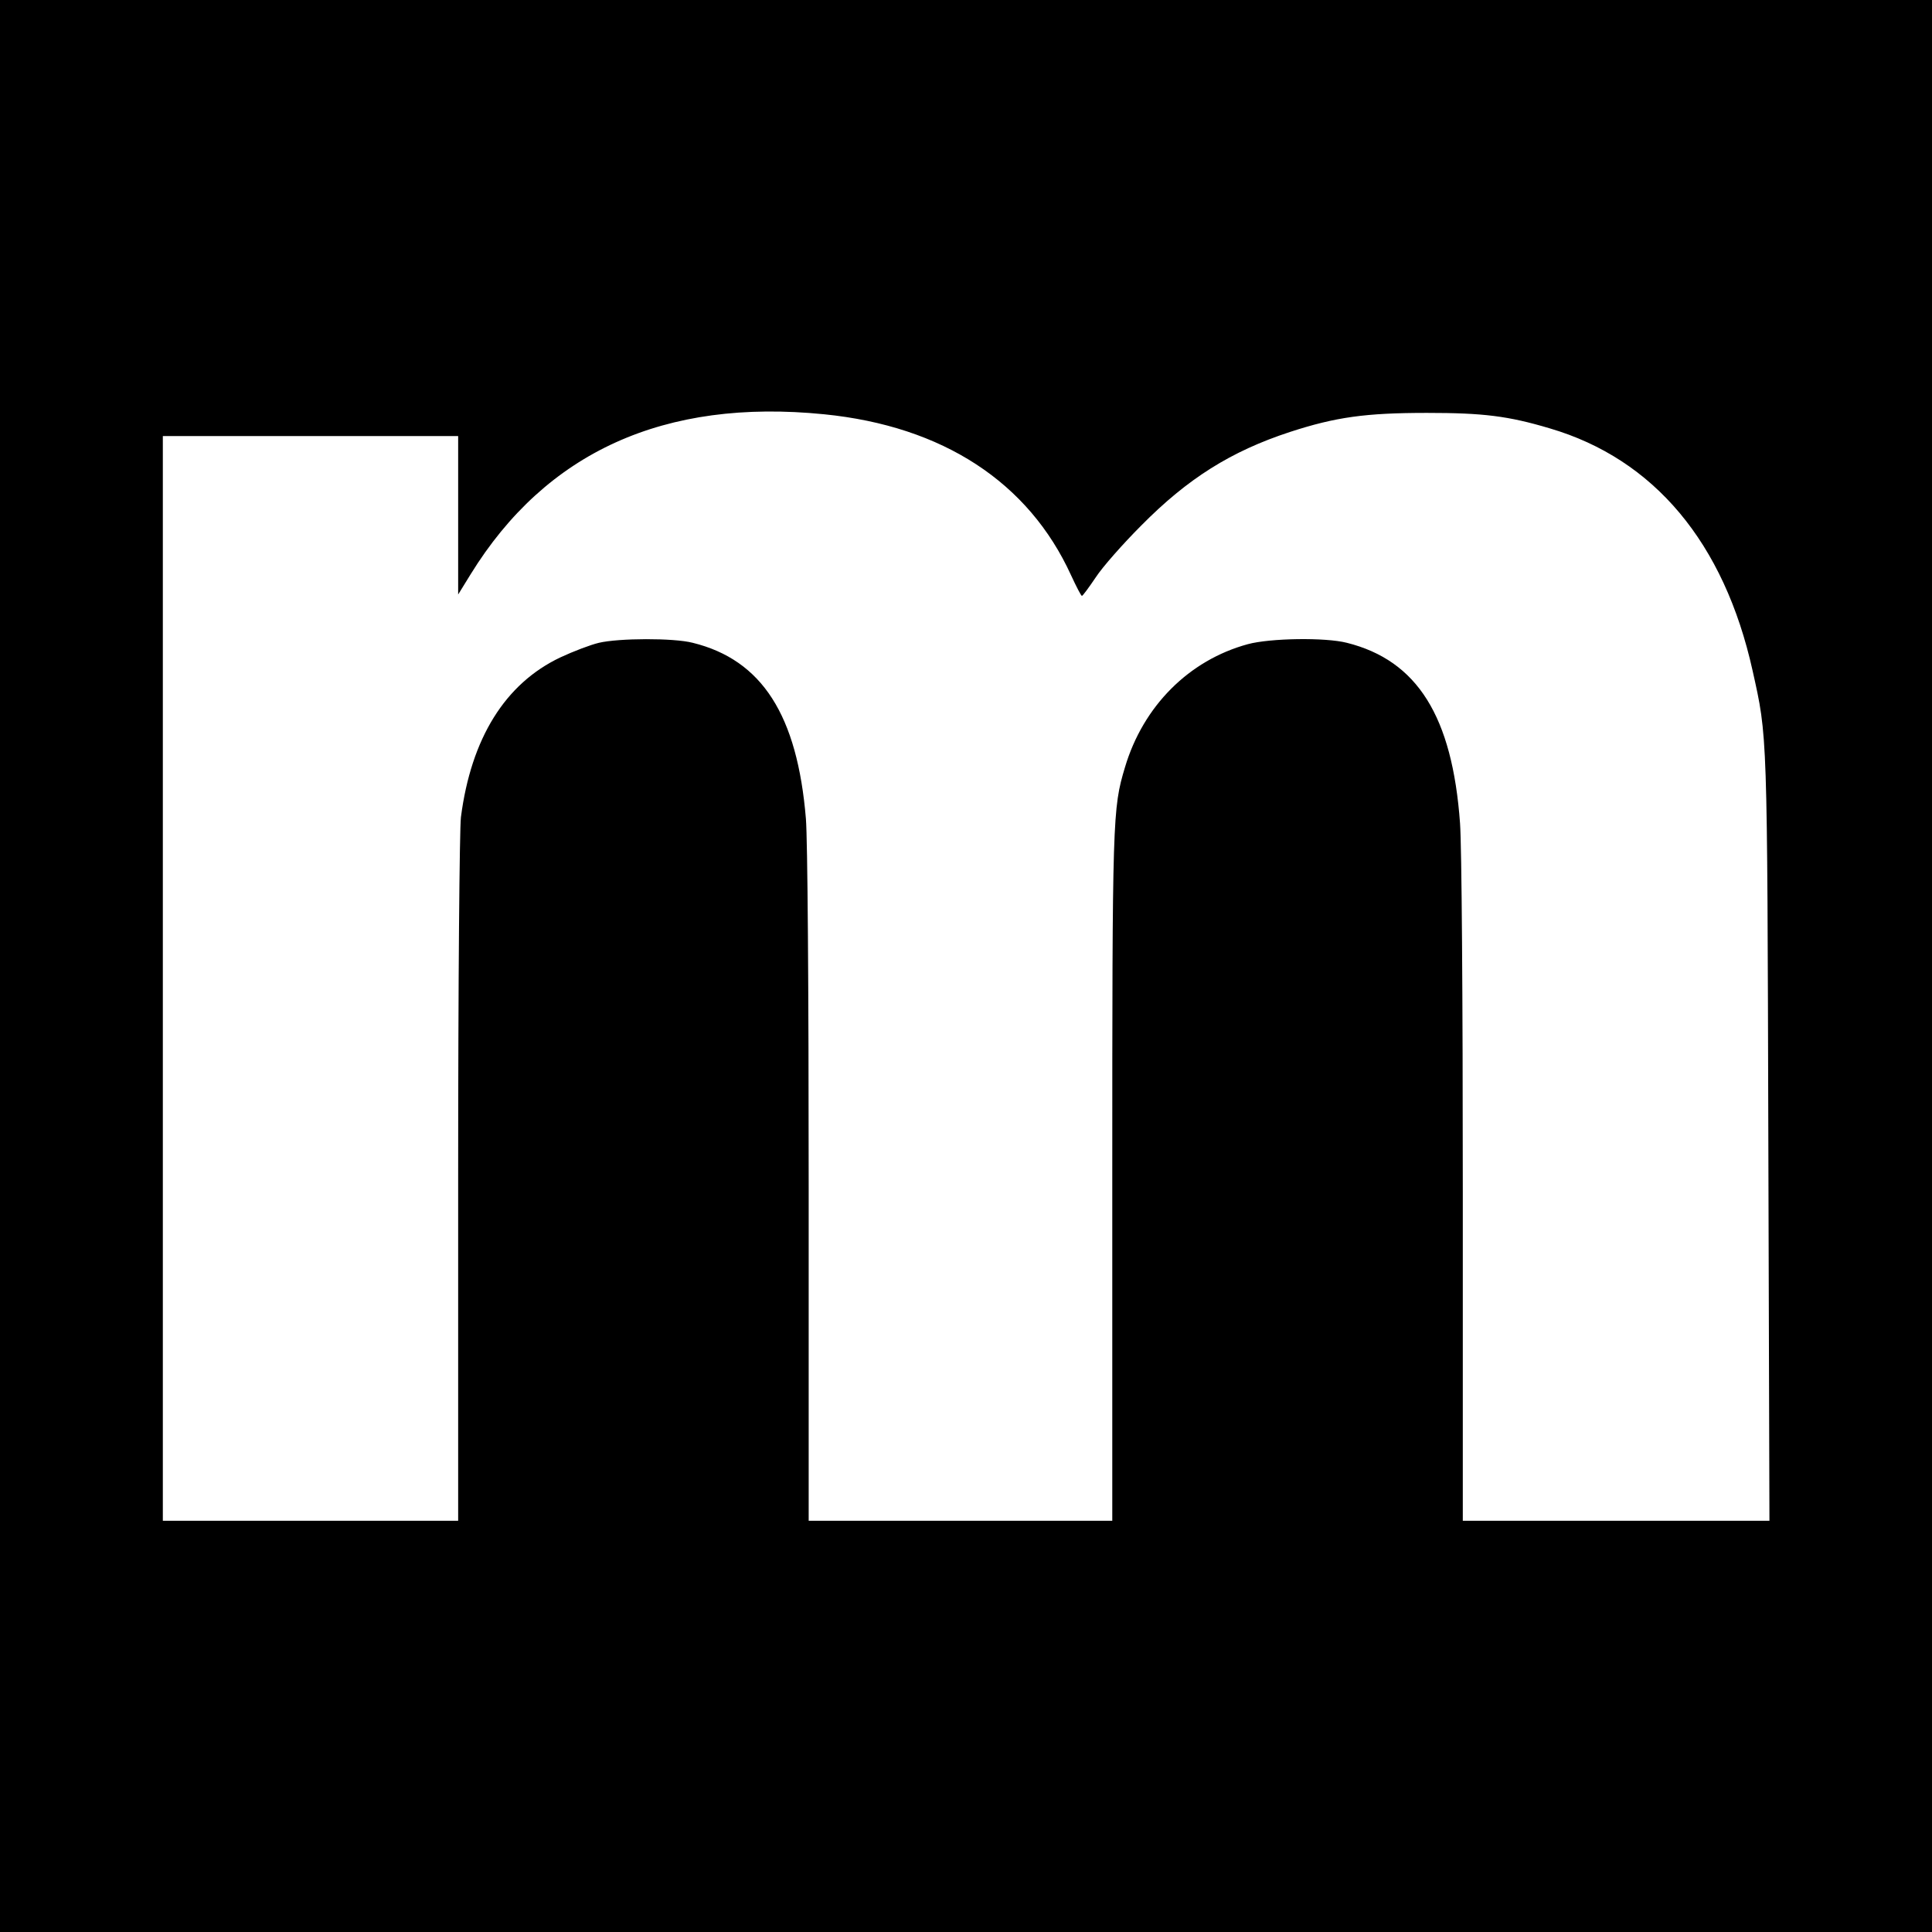
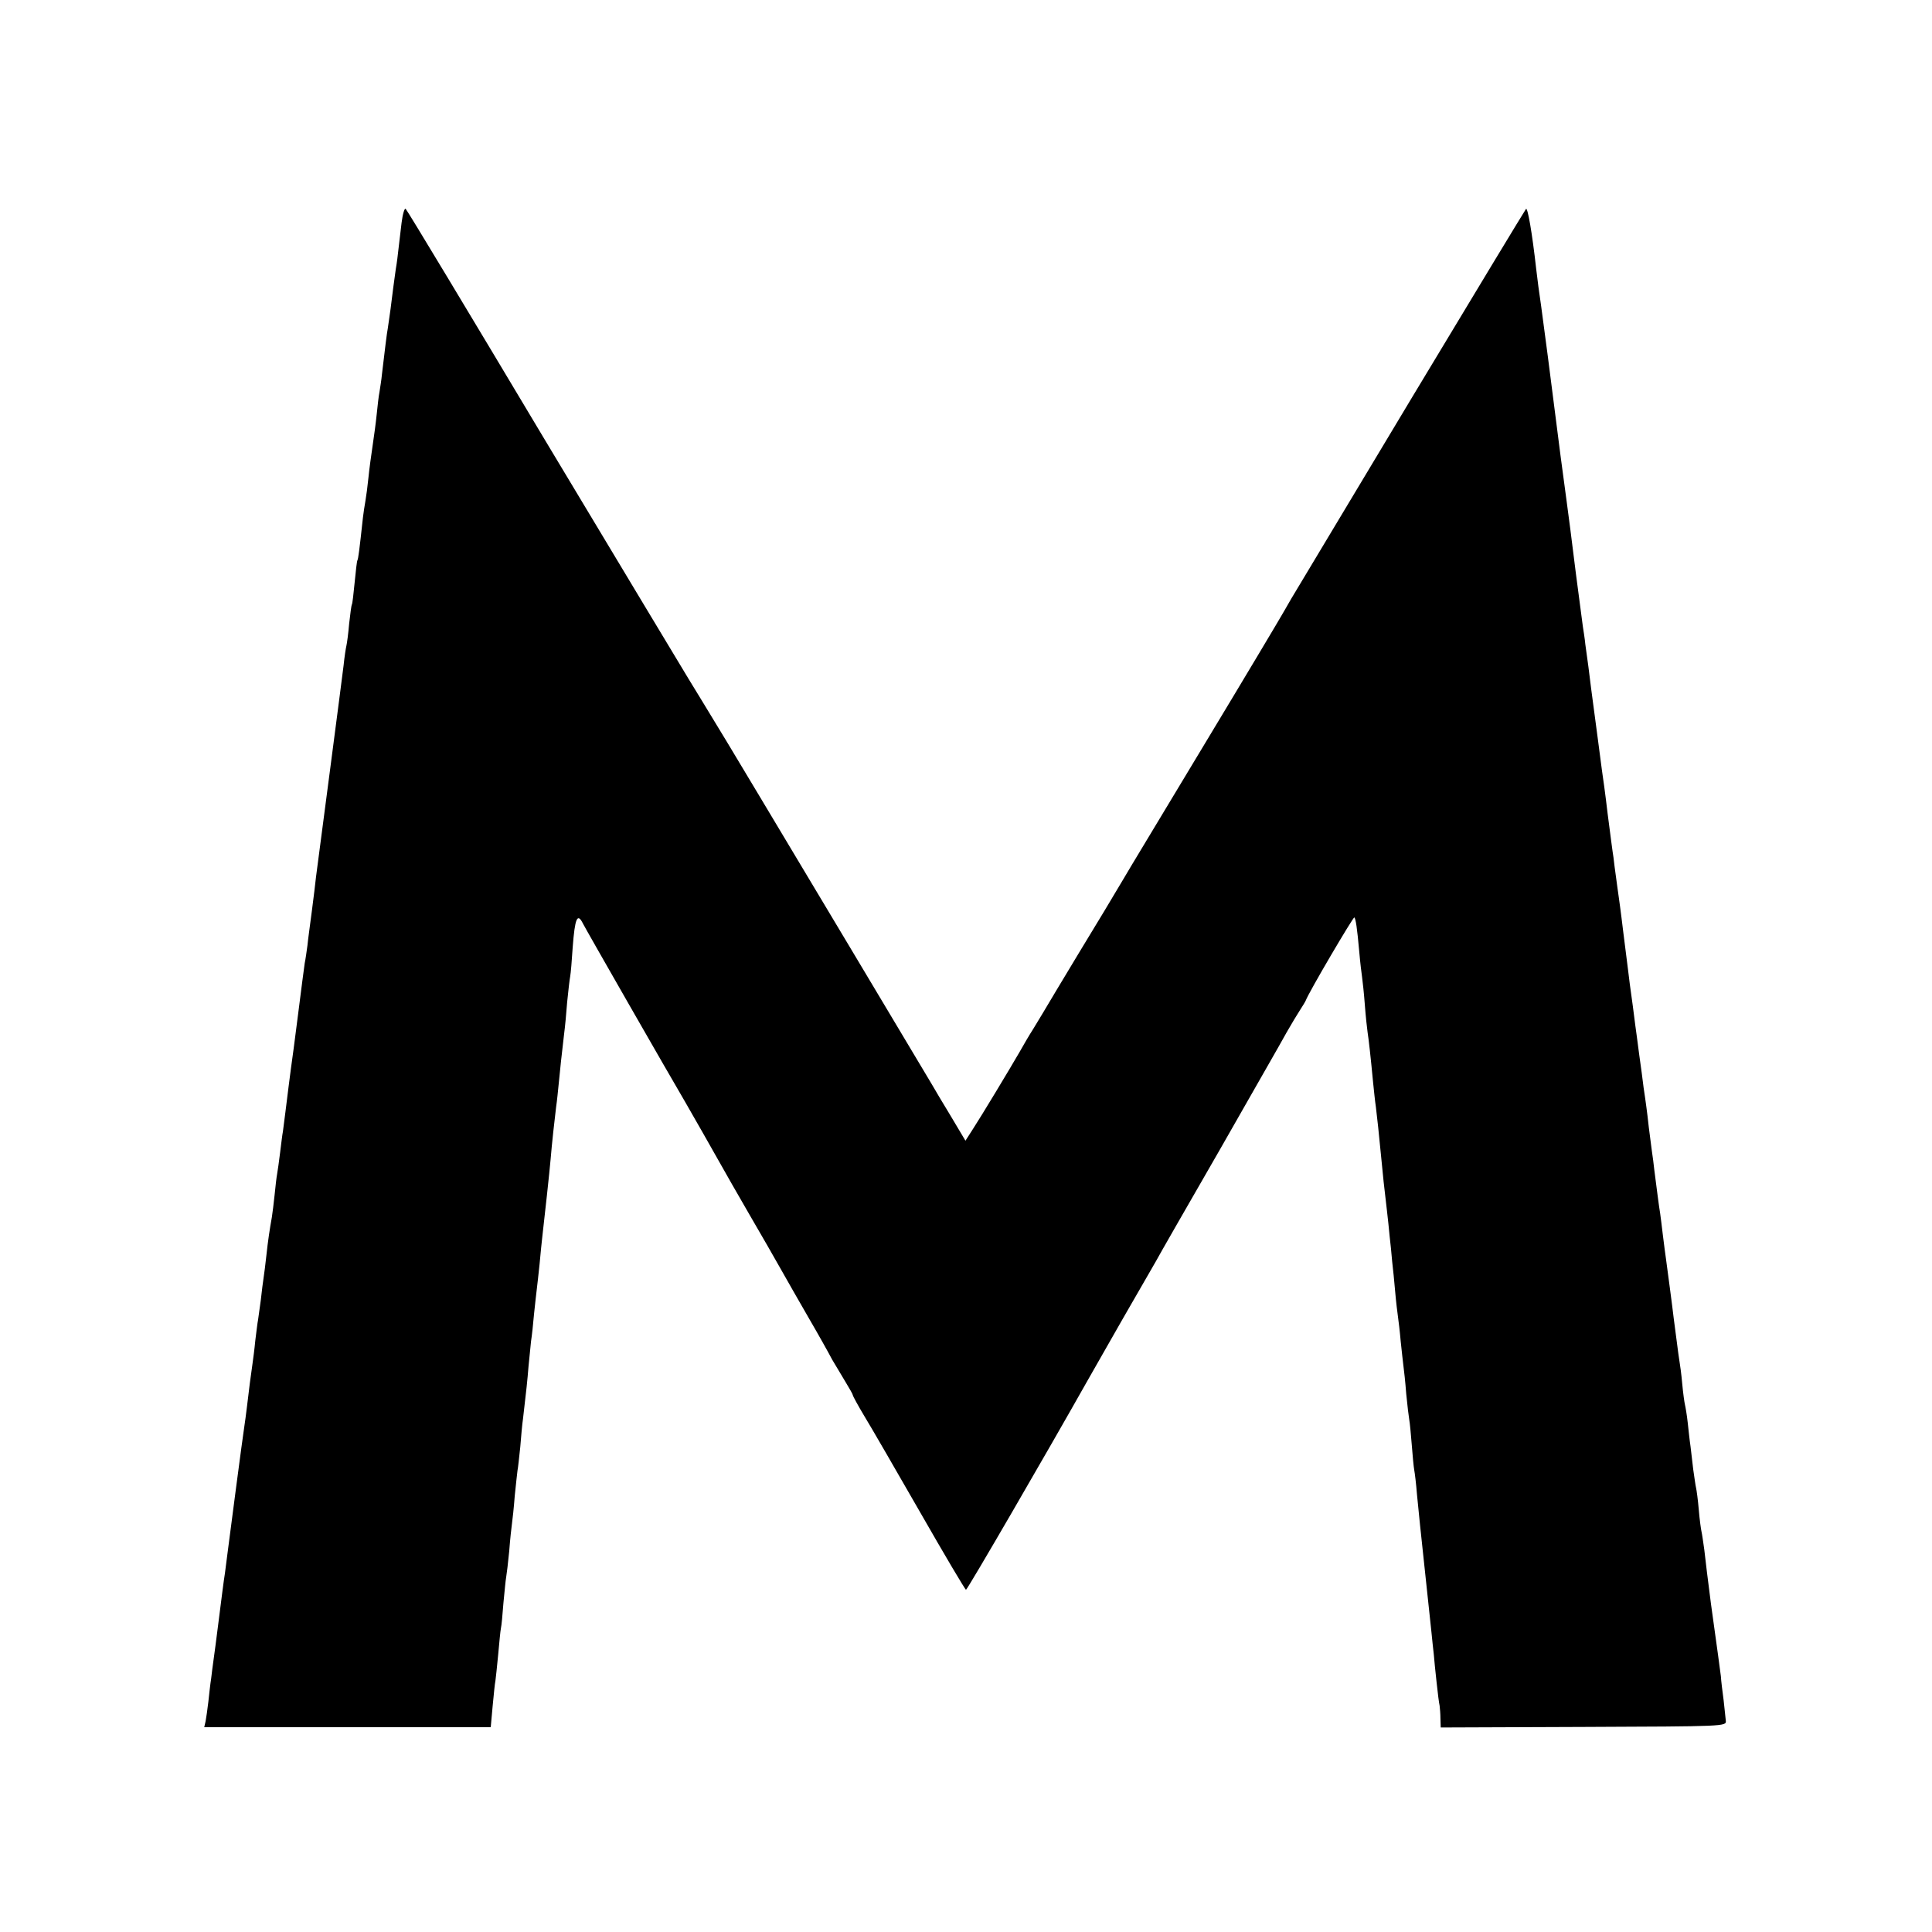
<svg xmlns="http://www.w3.org/2000/svg" version="1.0" width="700pt" height="700pt" viewBox="0 0 700 700" preserveAspectRatio="xMidYMid meet">
  <g transform="translate(0,700) scale(0.1,-0.1)" fill="#000000" stroke="none">
-     <path d="M0 3500 l0 -3500 3500 0 3500 0 0 3500 0 3500 -3500 0 -3500 0 0 -3500z m2986 1999 c430 -43 741 -246 895 -584 19 -41 36 -74 39 -74 3 0 25 30 50 67 24 37 99 122 165 188 168 170 325 269 539 339 166 54 274 69 496 69 204 0 294 -11 445 -56 378 -111 632 -414 735 -878 54 -243 53 -209 57 -1697 l4 -1383 -556 0 -555 0 0 1193 c0 710 -4 1250 -10 1334 -28 388 -155 590 -410 654 -78 20 -278 17 -359 -5 -213 -58 -379 -224 -445 -446 -45 -150 -46 -178 -46 -1487 l0 -1243 -550 0 -550 0 0 1209 c0 735 -4 1257 -10 1334 -31 376 -159 576 -410 638 -70 18 -268 17 -340 0 -30 -7 -93 -31 -140 -53 -200 -95 -323 -293 -360 -579 -5 -44 -10 -580 -10 -1311 l0 -1238 -535 0 -535 0 0 1965 0 1965 535 0 535 0 0 -287 0 -287 45 73 c274 444 702 638 1281 580z" />
+     <path d="M1455 6193 c-4 -32 -9 -74 -11 -93 -2 -19 -6 -53 -10 -75 -7 -52 -11 -78 -19 -145 -4 -30 -9 -62 -10 -70 -3 -14 -11 -80 -21 -165 -2 -22 -7 -51 -9 -65 -3 -14 -7 -50 -10 -80 -3 -30 -10 -82 -15 -115 -5 -33 -12 -85 -15 -115 -3 -30 -8 -68 -11 -85 -3 -16 -7 -43 -9 -60 -13 -120 -17 -150 -20 -155 -2 -3 -6 -39 -10 -80 -4 -41 -8 -77 -10 -80 -2 -3 -6 -34 -10 -70 -3 -36 -8 -72 -10 -80 -2 -8 -7 -40 -10 -70 -4 -30 -24 -190 -46 -355 -44 -337 -47 -360 -54 -412 -2 -21 -9 -76 -15 -123 -6 -47 -14 -103 -16 -125 -3 -22 -7 -51 -10 -65 -2 -14 -13 -97 -24 -185 -11 -88 -23 -177 -26 -197 -6 -43 -10 -80 -20 -158 -4 -30 -8 -62 -9 -70 -2 -9 -6 -43 -10 -75 -4 -33 -9 -68 -11 -79 -2 -10 -6 -44 -9 -75 -3 -31 -8 -67 -10 -81 -8 -45 -14 -84 -20 -140 -3 -30 -8 -66 -10 -80 -2 -14 -7 -50 -10 -80 -4 -30 -9 -63 -10 -72 -2 -9 -6 -43 -10 -75 -3 -32 -8 -69 -10 -83 -6 -41 -14 -102 -20 -155 -3 -27 -8 -61 -10 -75 -5 -30 -53 -397 -61 -460 -3 -25 -7 -56 -9 -70 -5 -31 -11 -80 -25 -190 -6 -47 -13 -102 -16 -122 -3 -21 -7 -52 -9 -70 -3 -18 -7 -55 -10 -83 -3 -27 -8 -60 -10 -71 l-5 -22 519 0 519 0 7 77 c4 42 8 83 10 91 1 8 6 51 10 95 4 44 8 87 10 96 2 8 6 49 9 91 4 41 8 84 10 94 2 11 7 53 11 94 3 41 8 86 10 100 2 14 7 59 10 100 4 41 9 83 10 92 2 9 6 48 10 85 3 37 7 84 10 103 12 101 16 140 20 190 3 30 7 70 9 90 3 19 8 64 11 100 4 36 8 76 10 90 2 14 6 54 10 90 3 36 8 81 10 100 7 59 27 243 30 280 4 51 15 150 20 190 3 19 7 60 10 90 5 53 9 89 19 175 3 22 8 74 11 115 4 41 9 83 11 93 2 10 6 58 9 105 8 106 17 126 37 86 11 -22 313 -549 369 -644 21 -36 108 -189 131 -230 14 -25 60 -106 103 -180 43 -74 95 -164 115 -200 20 -36 65 -114 100 -175 35 -60 73 -128 85 -151 13 -22 35 -59 49 -82 14 -23 26 -44 26 -47 0 -3 19 -38 43 -78 24 -39 115 -197 203 -350 87 -152 161 -277 164 -277 5 0 295 500 441 759 14 25 71 125 126 221 55 96 110 191 121 210 10 19 115 202 232 405 116 204 226 395 242 425 17 30 39 66 48 80 9 14 19 30 21 35 11 30 173 305 176 301 5 -5 10 -36 18 -126 3 -36 8 -76 10 -90 2 -14 7 -59 10 -100 3 -41 8 -86 10 -100 4 -25 11 -87 20 -182 3 -29 7 -69 10 -88 5 -40 11 -97 20 -190 6 -65 9 -91 20 -185 3 -27 8 -70 10 -95 3 -25 7 -65 9 -90 3 -25 8 -74 11 -110 3 -36 8 -76 10 -90 2 -14 7 -54 10 -90 4 -36 8 -76 10 -90 2 -14 7 -59 10 -100 4 -41 9 -83 11 -94 2 -10 6 -51 9 -90 3 -40 7 -81 9 -92 2 -10 7 -50 10 -89 4 -38 9 -88 11 -110 9 -82 31 -291 41 -385 3 -30 7 -69 9 -85 1 -17 6 -62 10 -100 4 -39 9 -77 11 -85 1 -8 3 -30 3 -47 l1 -32 518 2 c510 2 517 2 515 22 -1 11 -5 45 -8 75 -4 30 -9 69 -10 87 -2 17 -7 51 -10 75 -7 49 -10 71 -26 188 -14 109 -17 134 -24 195 -4 28 -8 57 -10 65 -2 8 -7 44 -10 80 -3 36 -8 72 -10 80 -2 8 -6 38 -10 65 -3 28 -8 66 -10 85 -3 19 -7 58 -10 85 -3 28 -8 57 -10 65 -2 8 -7 43 -10 77 -3 34 -8 70 -10 81 -2 10 -6 43 -10 73 -4 30 -9 68 -11 84 -2 17 -8 66 -14 110 -6 44 -12 91 -14 105 -2 14 -7 51 -11 84 -4 32 -8 68 -10 80 -4 22 -13 95 -21 156 -2 19 -6 51 -9 70 -3 19 -7 58 -11 85 -3 28 -7 61 -9 75 -2 14 -6 45 -10 70 -3 25 -10 79 -16 120 -5 41 -12 89 -14 105 -2 17 -6 48 -9 70 -3 22 -8 58 -11 80 -3 22 -9 76 -15 120 -6 44 -12 98 -15 120 -3 22 -7 56 -10 75 -3 19 -7 52 -10 73 -3 20 -7 52 -9 70 -3 17 -12 88 -21 157 -8 69 -18 141 -21 160 -4 30 -22 169 -39 295 -3 22 -7 58 -10 80 -3 22 -8 58 -11 80 -2 22 -7 51 -9 65 -2 14 -13 99 -25 190 -20 160 -23 184 -35 273 -19 140 -25 187 -30 227 -23 184 -56 436 -61 470 -7 47 -14 99 -18 135 -15 134 -31 224 -37 218 -4 -5 -188 -309 -410 -678 -221 -368 -410 -683 -420 -700 -10 -16 -30 -50 -44 -75 -14 -25 -144 -243 -290 -485 -146 -242 -265 -440 -265 -440 0 -1 -45 -75 -99 -166 -55 -90 -130 -215 -168 -278 -37 -63 -78 -130 -90 -150 -13 -20 -34 -56 -48 -81 -34 -59 -140 -235 -172 -284 l-25 -39 -53 89 c-30 49 -60 100 -68 114 -11 19 -572 957 -616 1030 -5 8 -62 103 -126 210 -65 107 -128 211 -140 230 -12 19 -246 409 -520 865 -273 457 -500 834 -505 838 -4 5 -11 -18 -15 -50z" />
  </g>
</svg>
